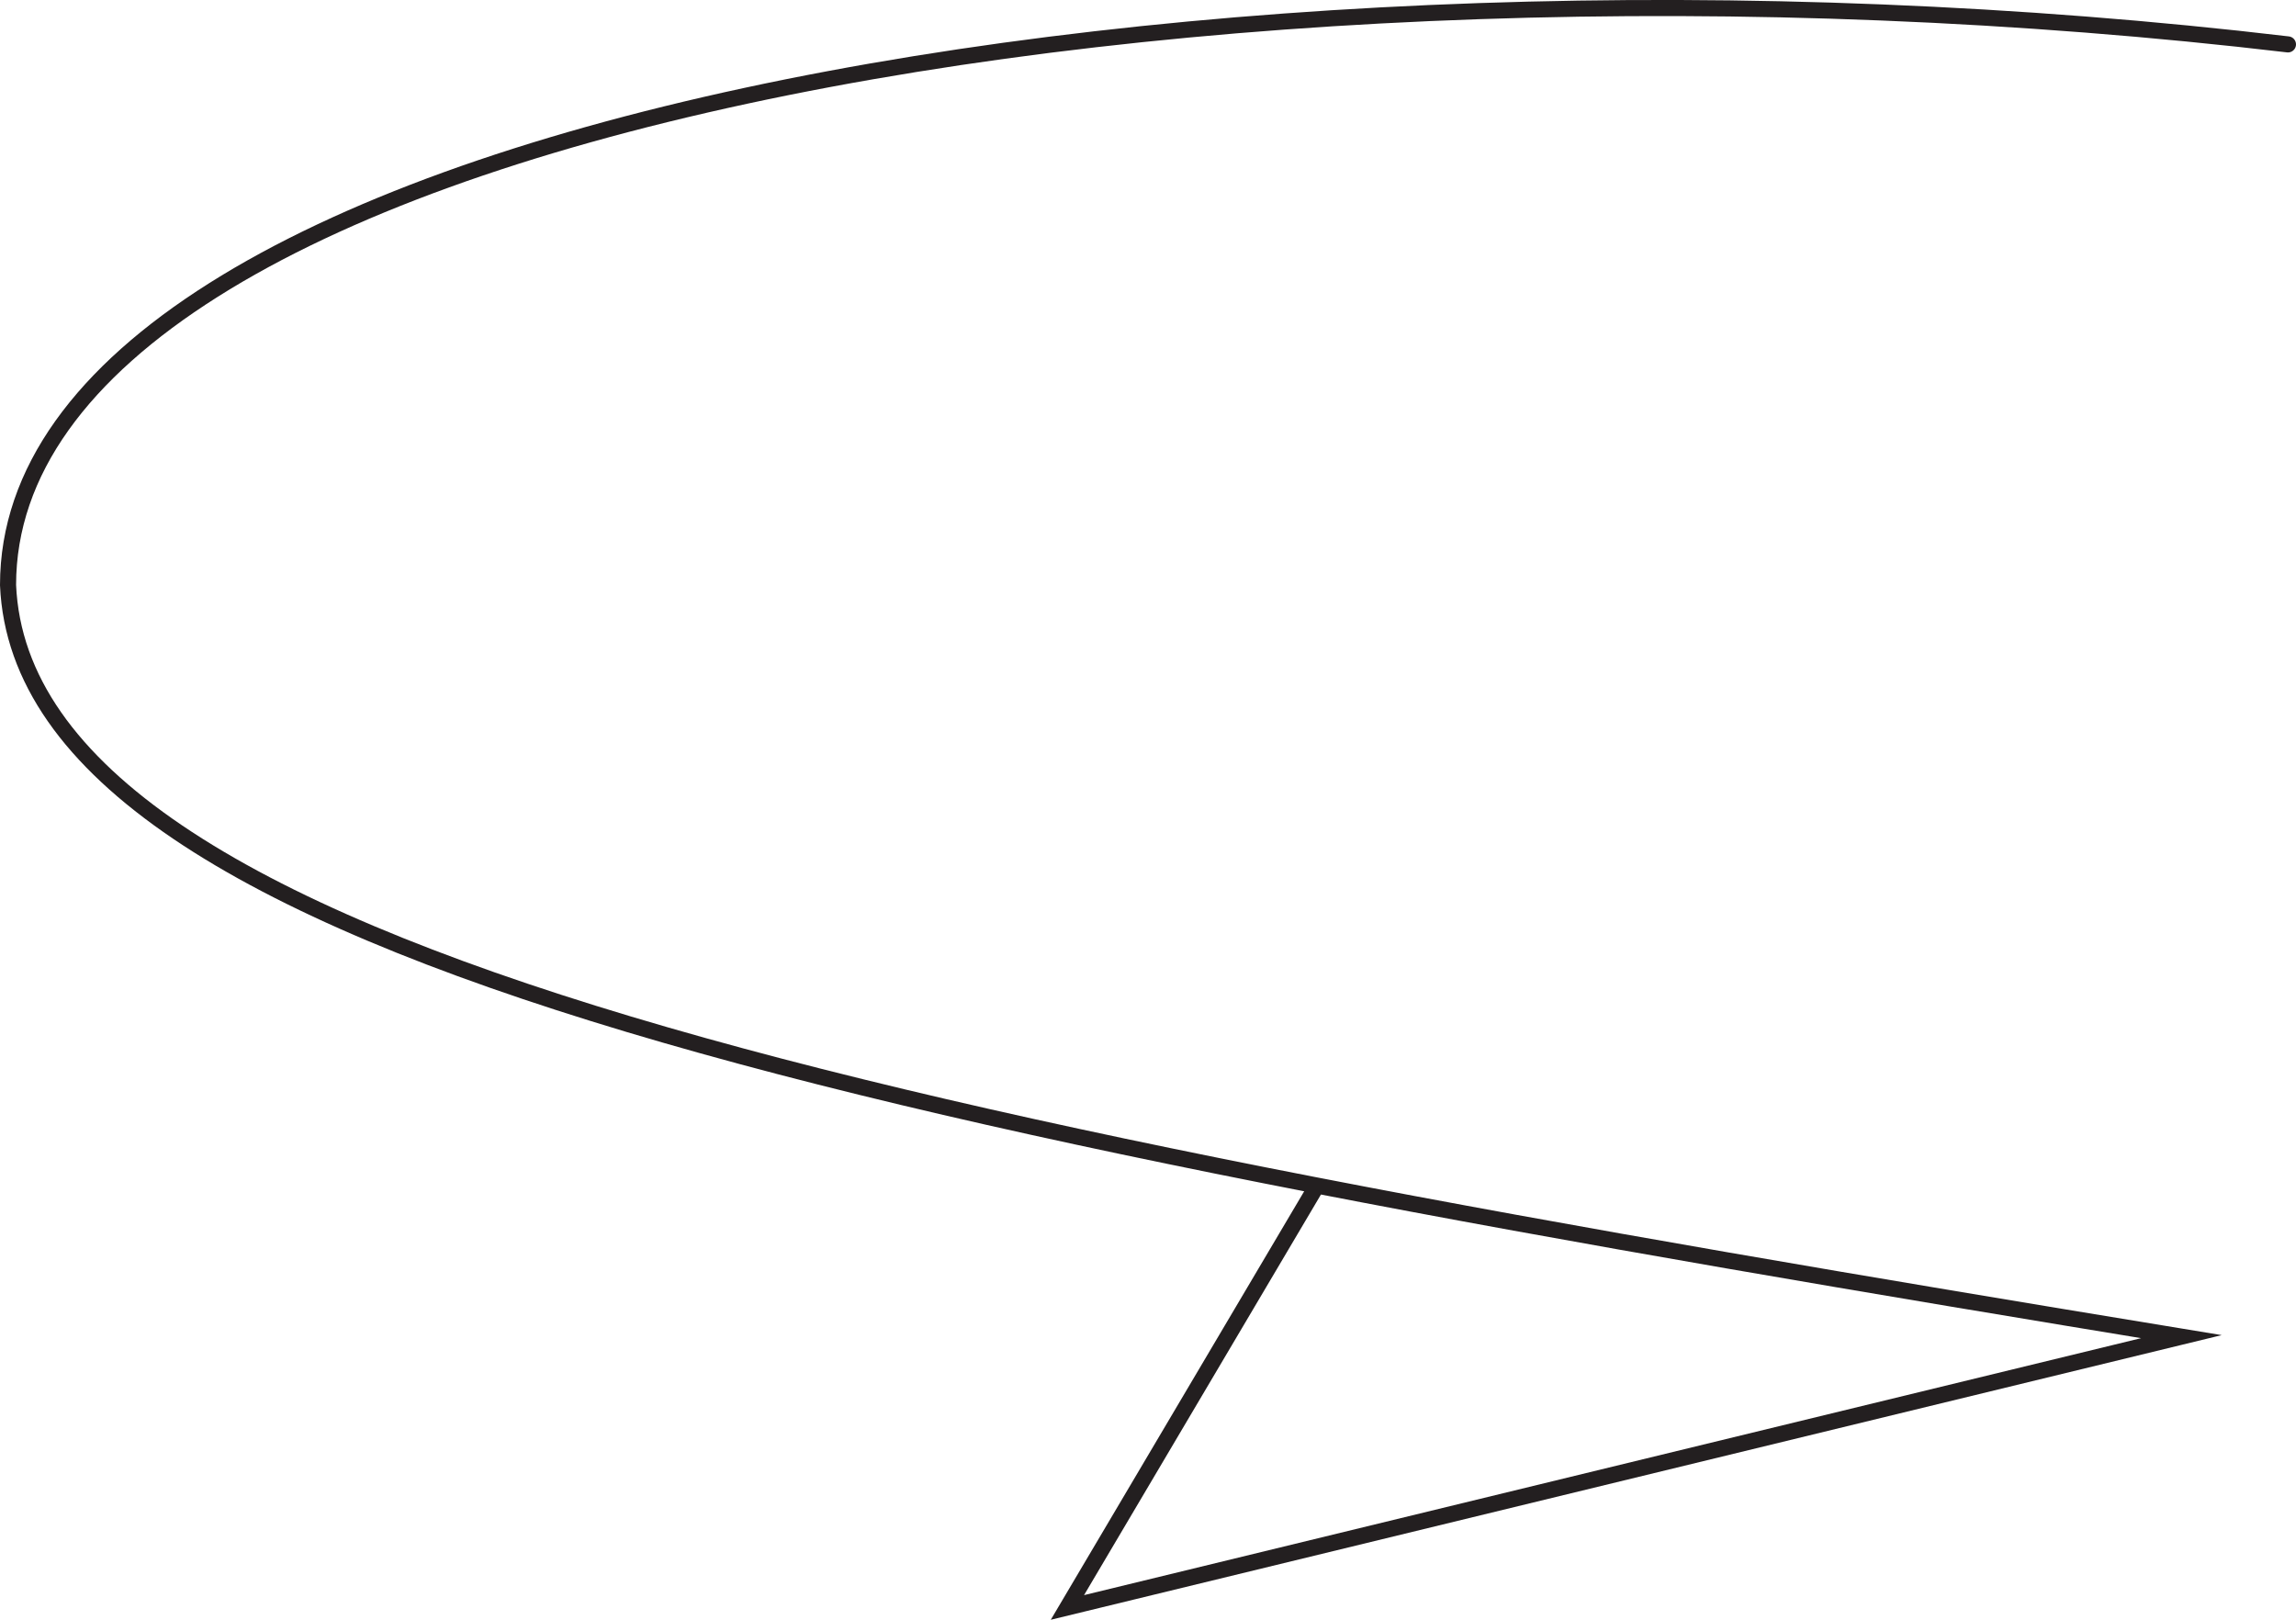
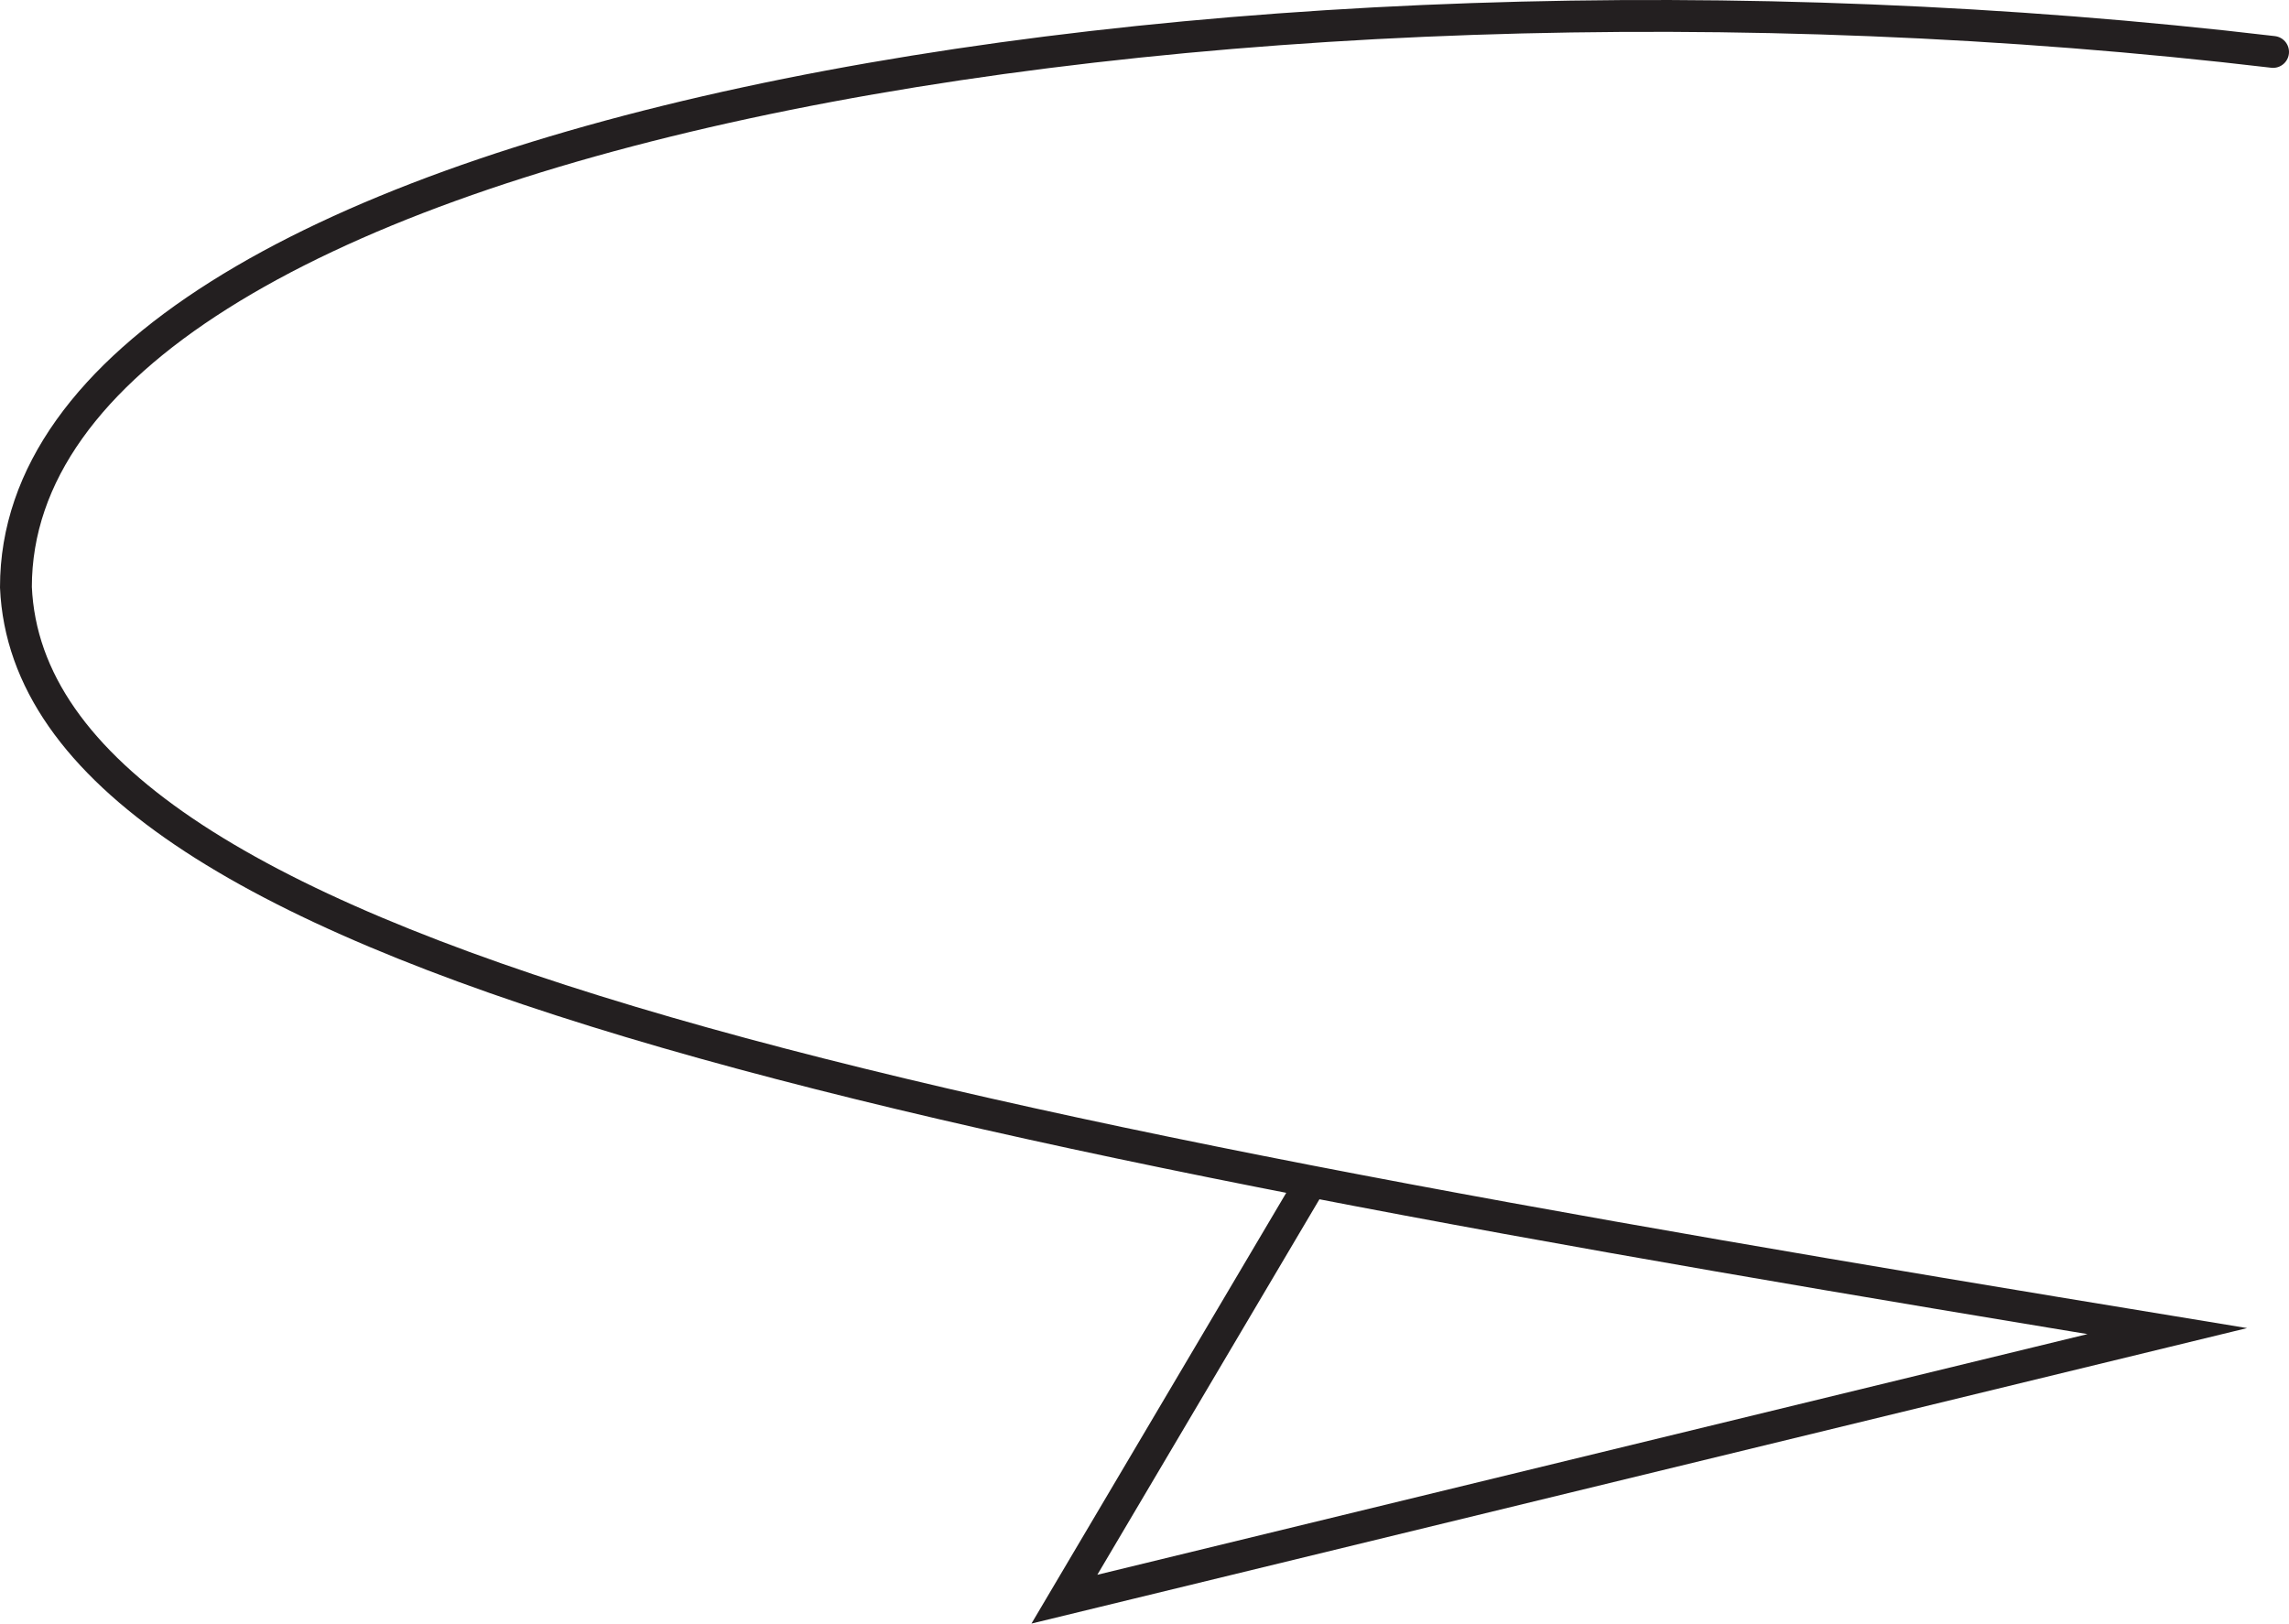
- <svg xmlns="http://www.w3.org/2000/svg" id="Layer_1" data-name="Layer 1" viewBox="0 0 285.46 201.4">
+ <svg xmlns="http://www.w3.org/2000/svg" id="Layer_1" data-name="Layer 1" viewBox="0 0 287.46 203.927">
  <defs>
-     <style>.cls-1{fill:none;stroke:#231f20;stroke-linecap:round;stroke-miterlimit:10;stroke-width:2px;}</style>
+     <style>.cls-1{fill:none;stroke:#231f20;stroke-linecap:round;stroke-miterlimit:10;stroke-width:4px;}</style>
  </defs>
  <g id="Arrows">
    <g id="Arrows_of_Motion" data-name="Arrows of Motion">
      <g id="Mountain_Fold" data-name="Mountain Fold">
-         <path class="cls-1" d="M135,185.16l-31,52.42,138.5-33.67C86,178.2-25.68,157.19-27.71,110.47c0-56.81,150.06-83,283.46-67.23" transform="translate(28.71 -37.72)" />
+         <path class="cls-1" d="M134.956,185.16l-31,52.42,138.5-33.67C86,178.2-25.684,157.19-27.714,110.47c0-56.81,150.06-83,283.46-67.23" transform="translate(29.714 -36.717)" />
      </g>
    </g>
  </g>
</svg>
